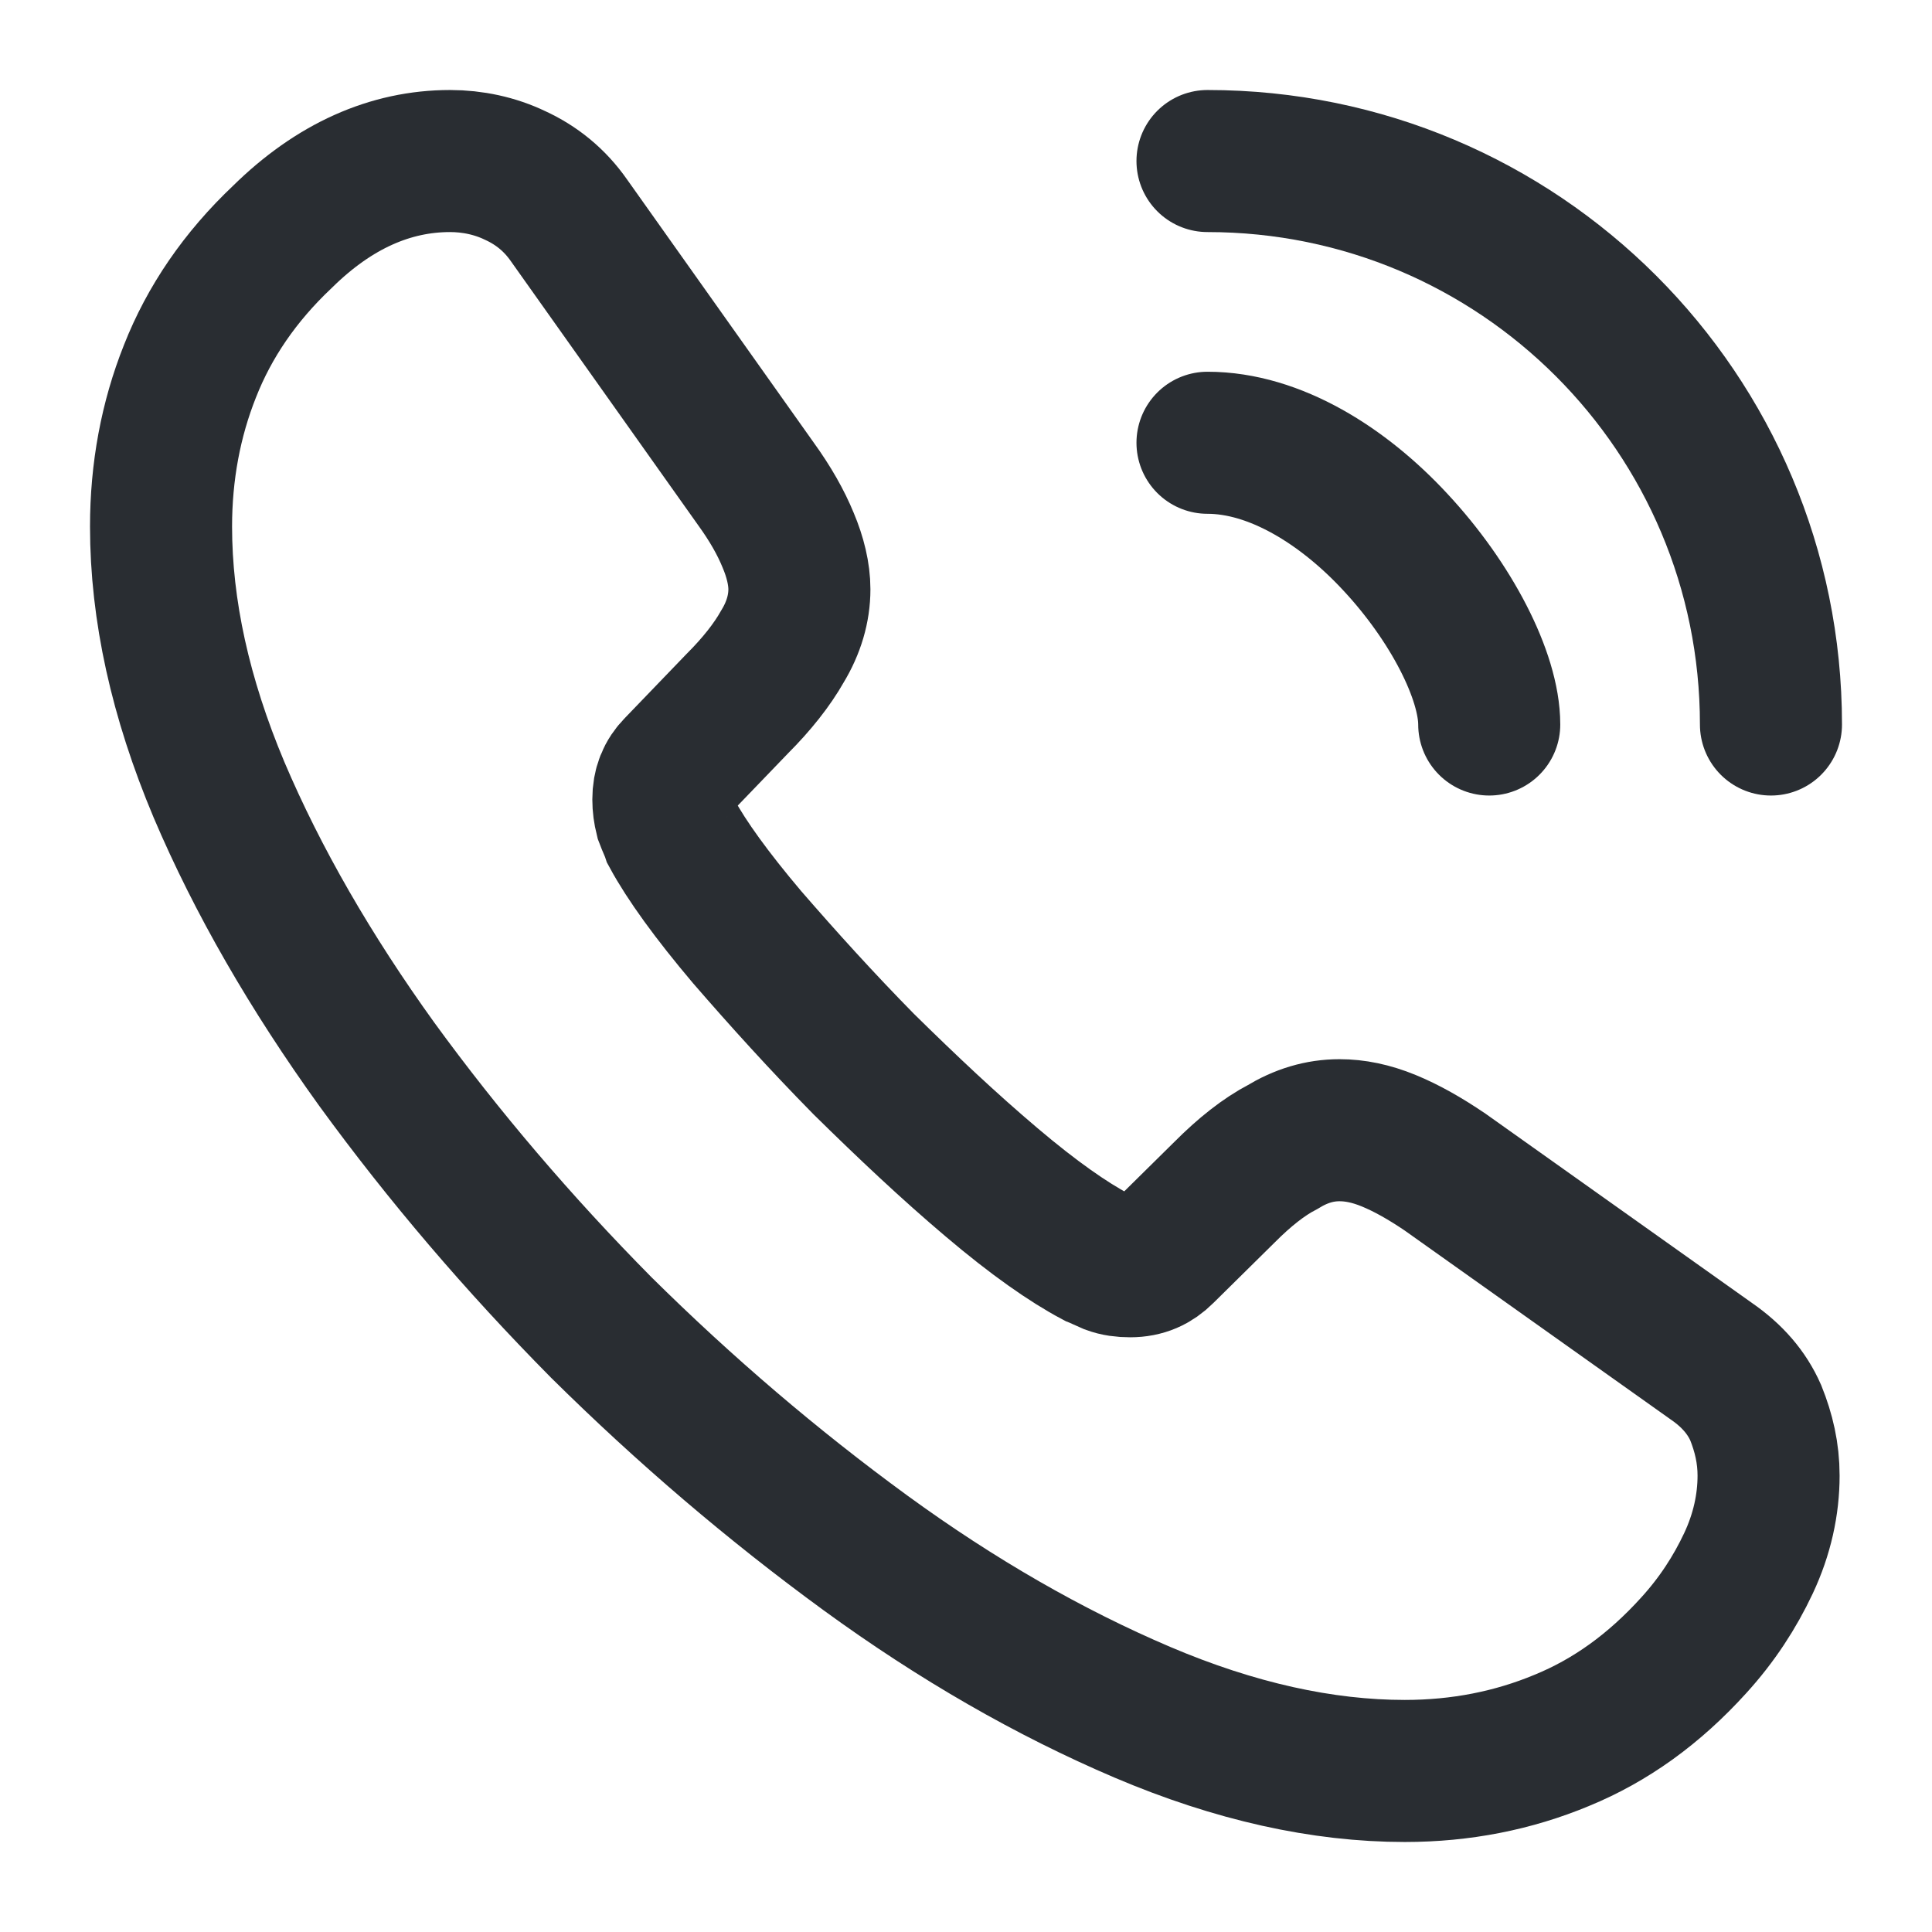
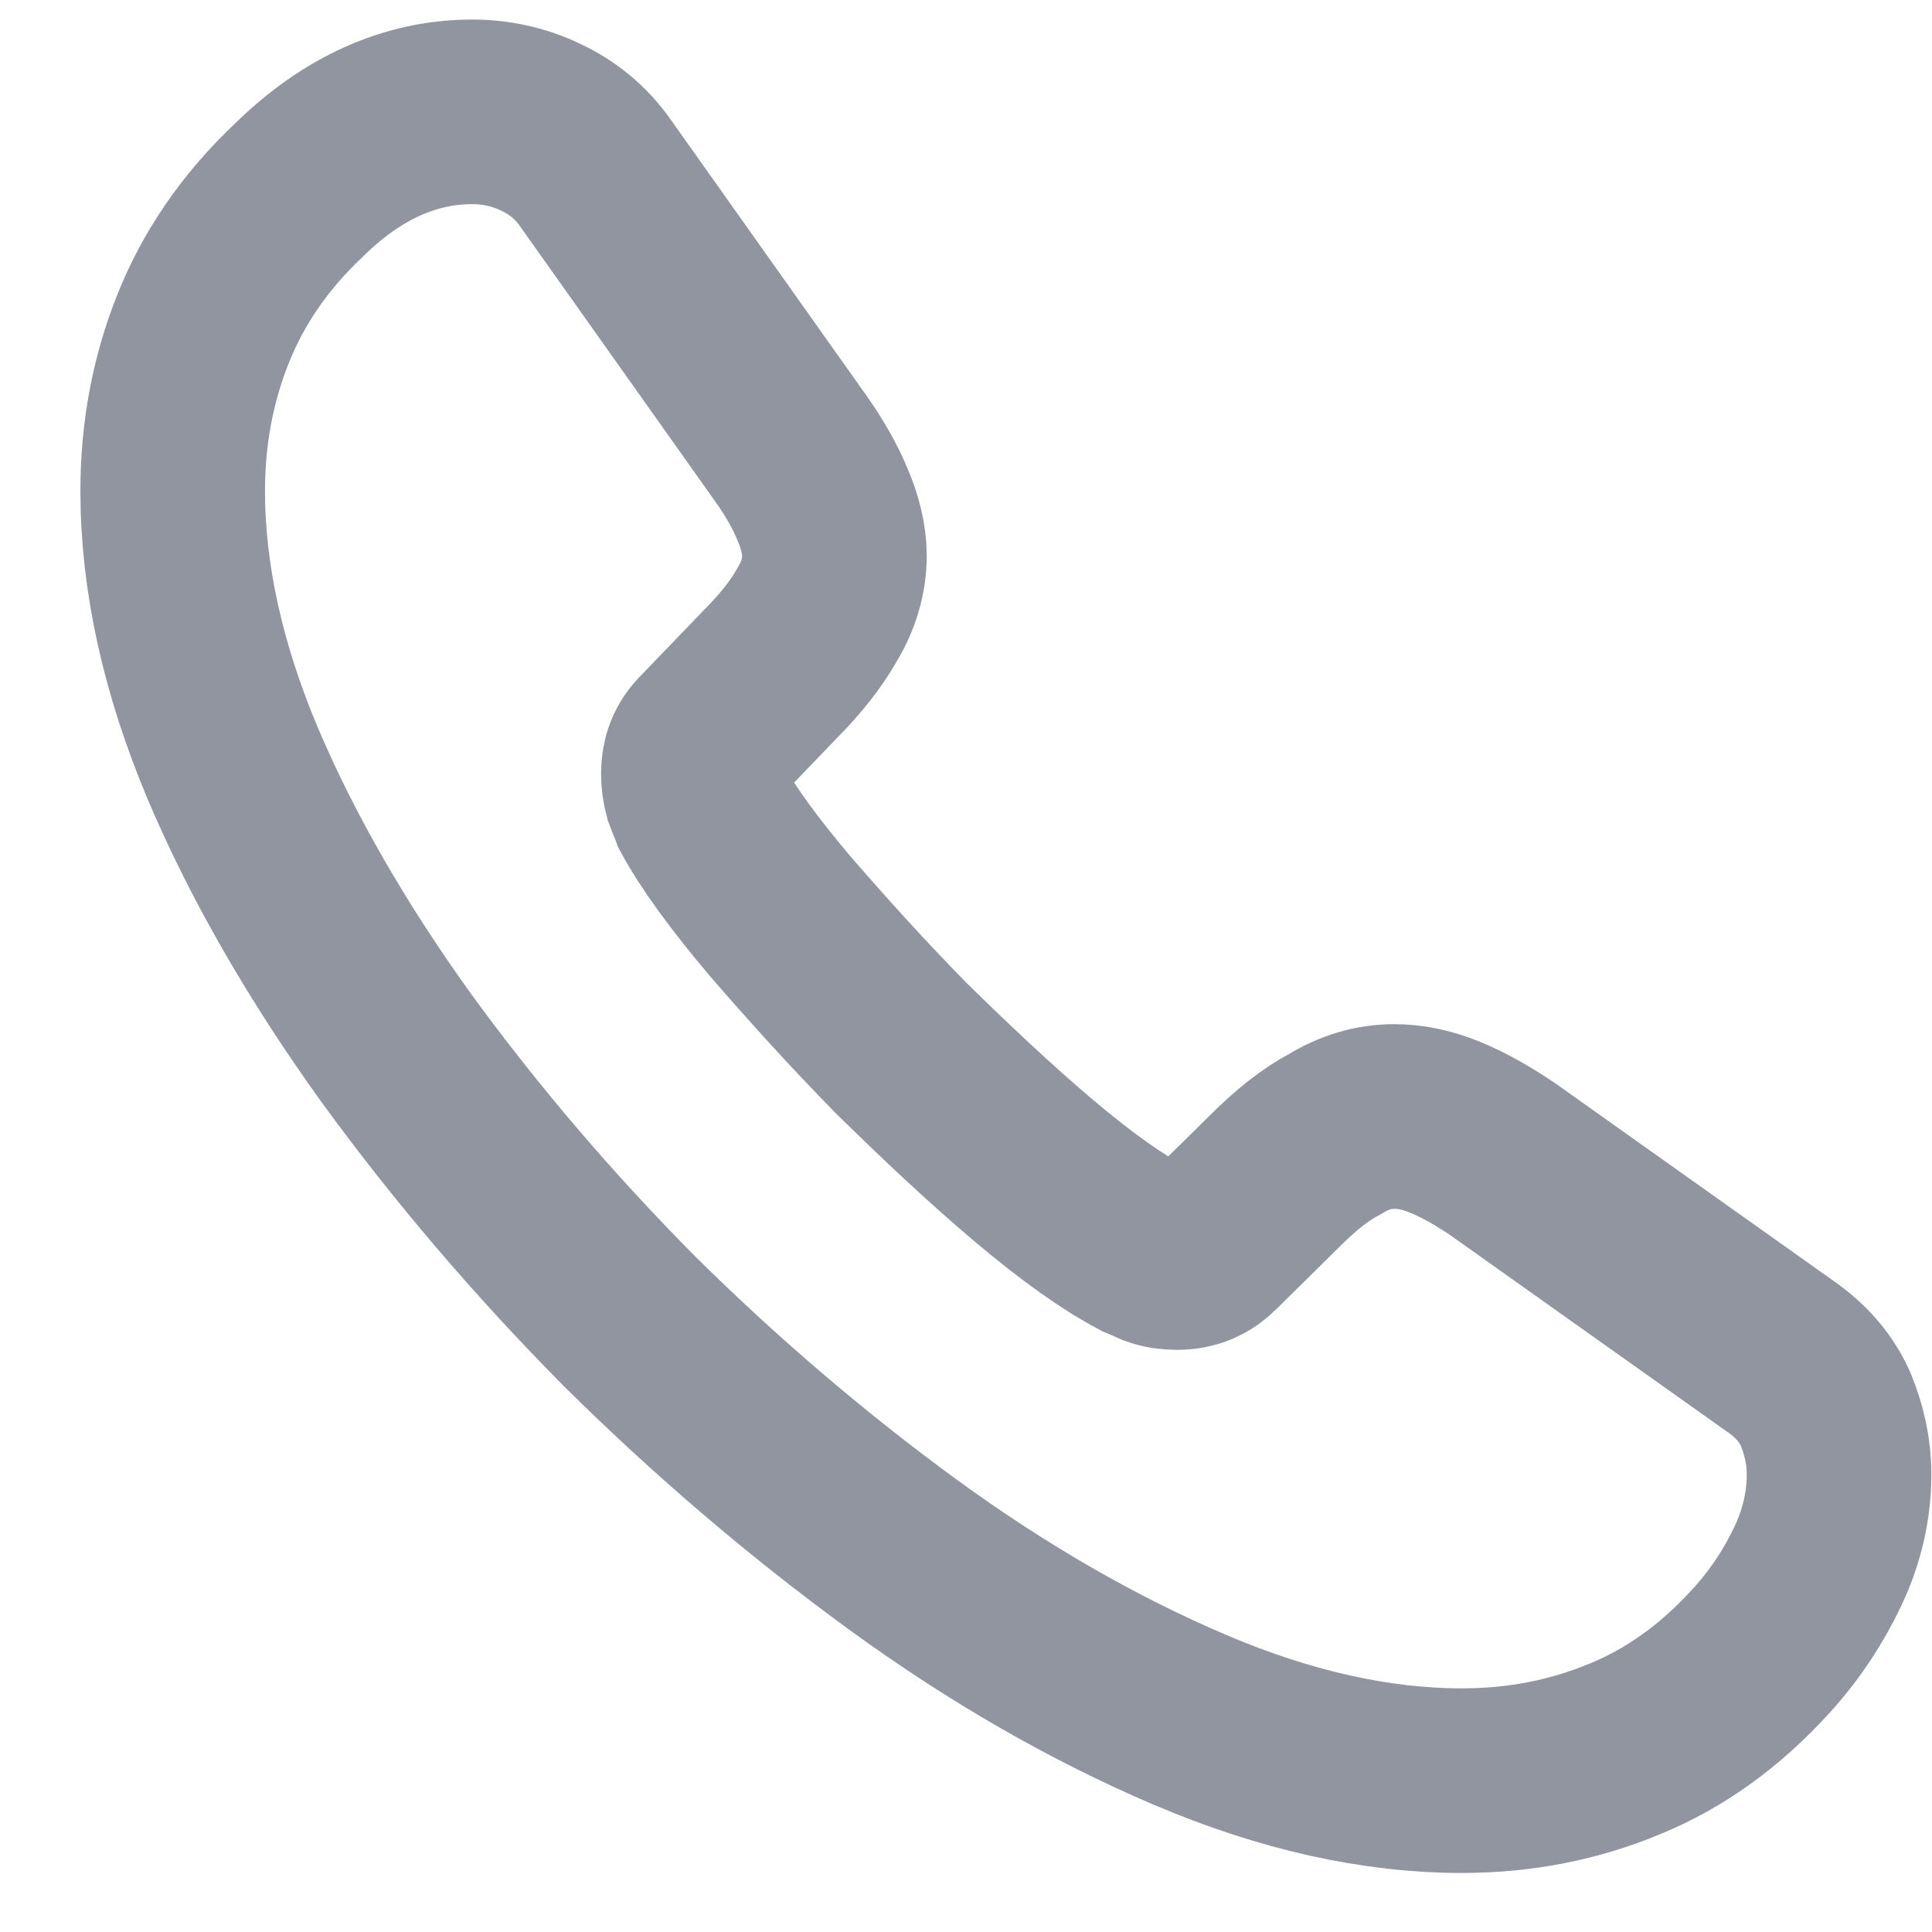
- <svg xmlns="http://www.w3.org/2000/svg" width="17" height="17" viewBox="0 0 17 17" fill="none">
-   <path d="M15.562 12.984C15.562 13.239 15.505 13.501 15.385 13.756C15.265 14.011 15.109 14.252 14.903 14.478C14.556 14.861 14.174 15.137 13.742 15.314C13.317 15.491 12.856 15.583 12.361 15.583C11.638 15.583 10.866 15.413 10.051 15.066C9.237 14.719 8.422 14.252 7.615 13.664C6.8 13.069 6.028 12.41 5.291 11.681C4.562 10.944 3.903 10.172 3.315 9.364C2.734 8.557 2.267 7.749 1.927 6.949C1.587 6.141 1.417 5.369 1.417 4.633C1.417 4.151 1.502 3.691 1.672 3.265C1.842 2.833 2.111 2.437 2.486 2.083C2.94 1.636 3.436 1.417 3.96 1.417C4.158 1.417 4.356 1.459 4.533 1.544C4.718 1.629 4.88 1.757 5.008 1.941L6.651 4.257C6.779 4.434 6.871 4.597 6.935 4.753C6.998 4.902 7.034 5.051 7.034 5.185C7.034 5.355 6.984 5.525 6.885 5.688C6.793 5.851 6.658 6.021 6.488 6.191L5.95 6.75C5.872 6.828 5.837 6.92 5.837 7.034C5.837 7.09 5.844 7.14 5.858 7.197C5.879 7.253 5.901 7.296 5.915 7.338C6.042 7.572 6.262 7.877 6.573 8.245C6.892 8.613 7.232 8.989 7.601 9.364C7.983 9.74 8.351 10.087 8.727 10.405C9.095 10.717 9.4 10.93 9.64 11.057C9.676 11.071 9.718 11.093 9.768 11.114C9.825 11.135 9.881 11.142 9.945 11.142C10.066 11.142 10.158 11.1 10.236 11.022L10.774 10.491C10.951 10.313 11.121 10.179 11.284 10.094C11.447 9.995 11.61 9.945 11.787 9.945C11.921 9.945 12.063 9.973 12.219 10.037C12.375 10.101 12.538 10.193 12.715 10.313L15.059 11.978C15.243 12.105 15.371 12.254 15.449 12.431C15.52 12.608 15.562 12.786 15.562 12.984Z" stroke="#292D32" stroke-width="1.25" stroke-miterlimit="10" />
-   <path d="M13.104 6.375C13.104 5.95 12.771 5.298 12.275 4.767C11.822 4.279 11.22 3.896 10.625 3.896" stroke="#292D32" stroke-width="1.25" stroke-linecap="round" stroke-linejoin="round" />
-   <path d="M15.583 6.375C15.583 3.634 13.366 1.417 10.625 1.417" stroke="#292D32" stroke-width="1.25" stroke-linecap="round" stroke-linejoin="round" />
+ <svg xmlns="http://www.w3.org/2000/svg" width="18" height="18" viewBox="0 0 18 18" fill="none">
+   <path d="M17.134 13.737C17.134 14.017 17.072 14.305 16.94 14.585C16.808 14.864 16.637 15.129 16.411 15.378C16.03 15.797 15.611 16.101 15.136 16.295C14.67 16.489 14.165 16.59 13.62 16.59C12.827 16.59 11.98 16.404 11.086 16.023C10.192 15.642 9.298 15.129 8.412 14.484C7.518 13.831 6.67 13.107 5.862 12.307C5.061 11.498 4.338 10.651 3.693 9.765C3.055 8.878 2.542 7.992 2.169 7.114C1.796 6.227 1.609 5.38 1.609 4.572C1.609 4.043 1.703 3.538 1.889 3.071C2.076 2.597 2.371 2.162 2.783 1.773C3.281 1.283 3.825 1.042 4.4 1.042C4.618 1.042 4.836 1.089 5.03 1.182C5.232 1.275 5.411 1.415 5.551 1.617L7.354 4.159C7.494 4.354 7.595 4.533 7.665 4.704C7.735 4.867 7.774 5.03 7.774 5.178C7.774 5.364 7.72 5.551 7.611 5.73C7.51 5.909 7.362 6.095 7.176 6.282L6.585 6.896C6.499 6.981 6.46 7.083 6.46 7.207C6.46 7.269 6.468 7.324 6.484 7.386C6.507 7.448 6.53 7.495 6.546 7.541C6.686 7.798 6.927 8.132 7.269 8.536C7.619 8.941 7.992 9.353 8.396 9.765C8.816 10.177 9.22 10.558 9.632 10.907C10.037 11.249 10.371 11.483 10.635 11.623C10.674 11.638 10.721 11.662 10.775 11.685C10.837 11.708 10.899 11.716 10.969 11.716C11.102 11.716 11.203 11.669 11.288 11.584L11.879 11.001C12.073 10.806 12.26 10.659 12.439 10.565C12.617 10.457 12.796 10.402 12.991 10.402C13.138 10.402 13.294 10.433 13.465 10.503C13.636 10.573 13.815 10.674 14.009 10.806L16.582 12.633C16.785 12.773 16.924 12.937 17.01 13.131C17.088 13.325 17.134 13.52 17.134 13.737Z" stroke="#9195A0" stroke-width="1.72" stroke-miterlimit="10" />
</svg>
